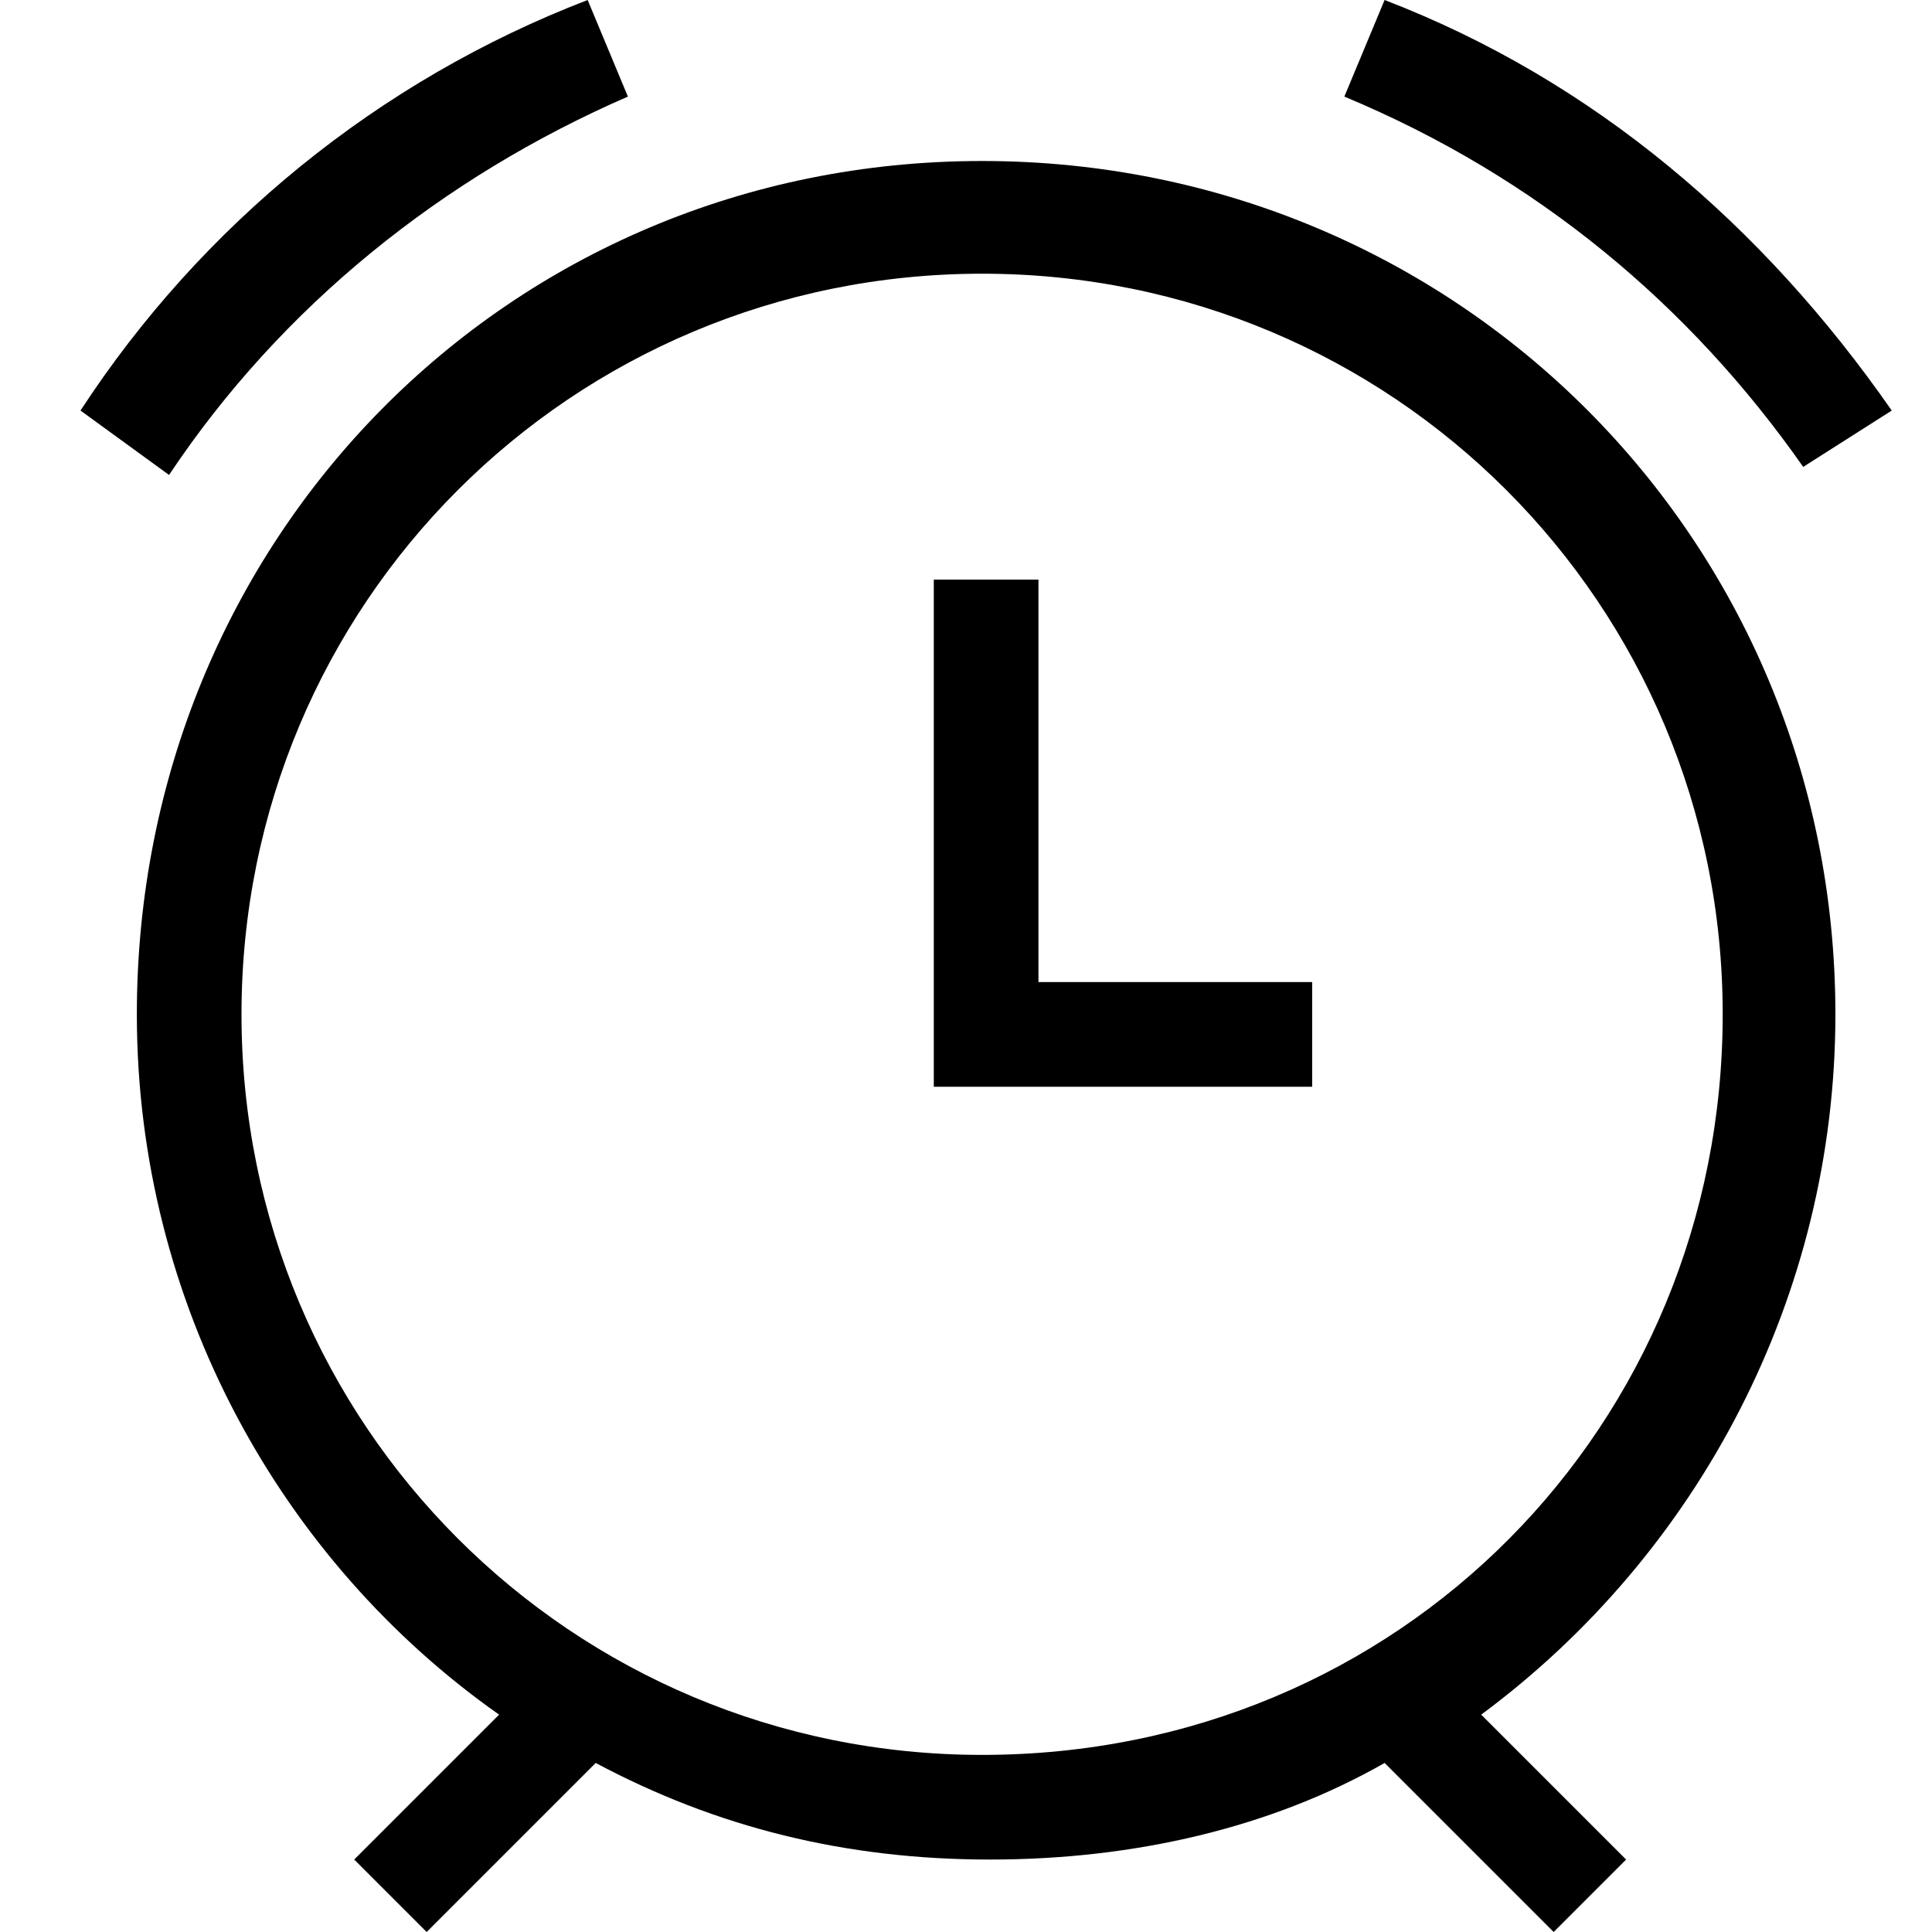
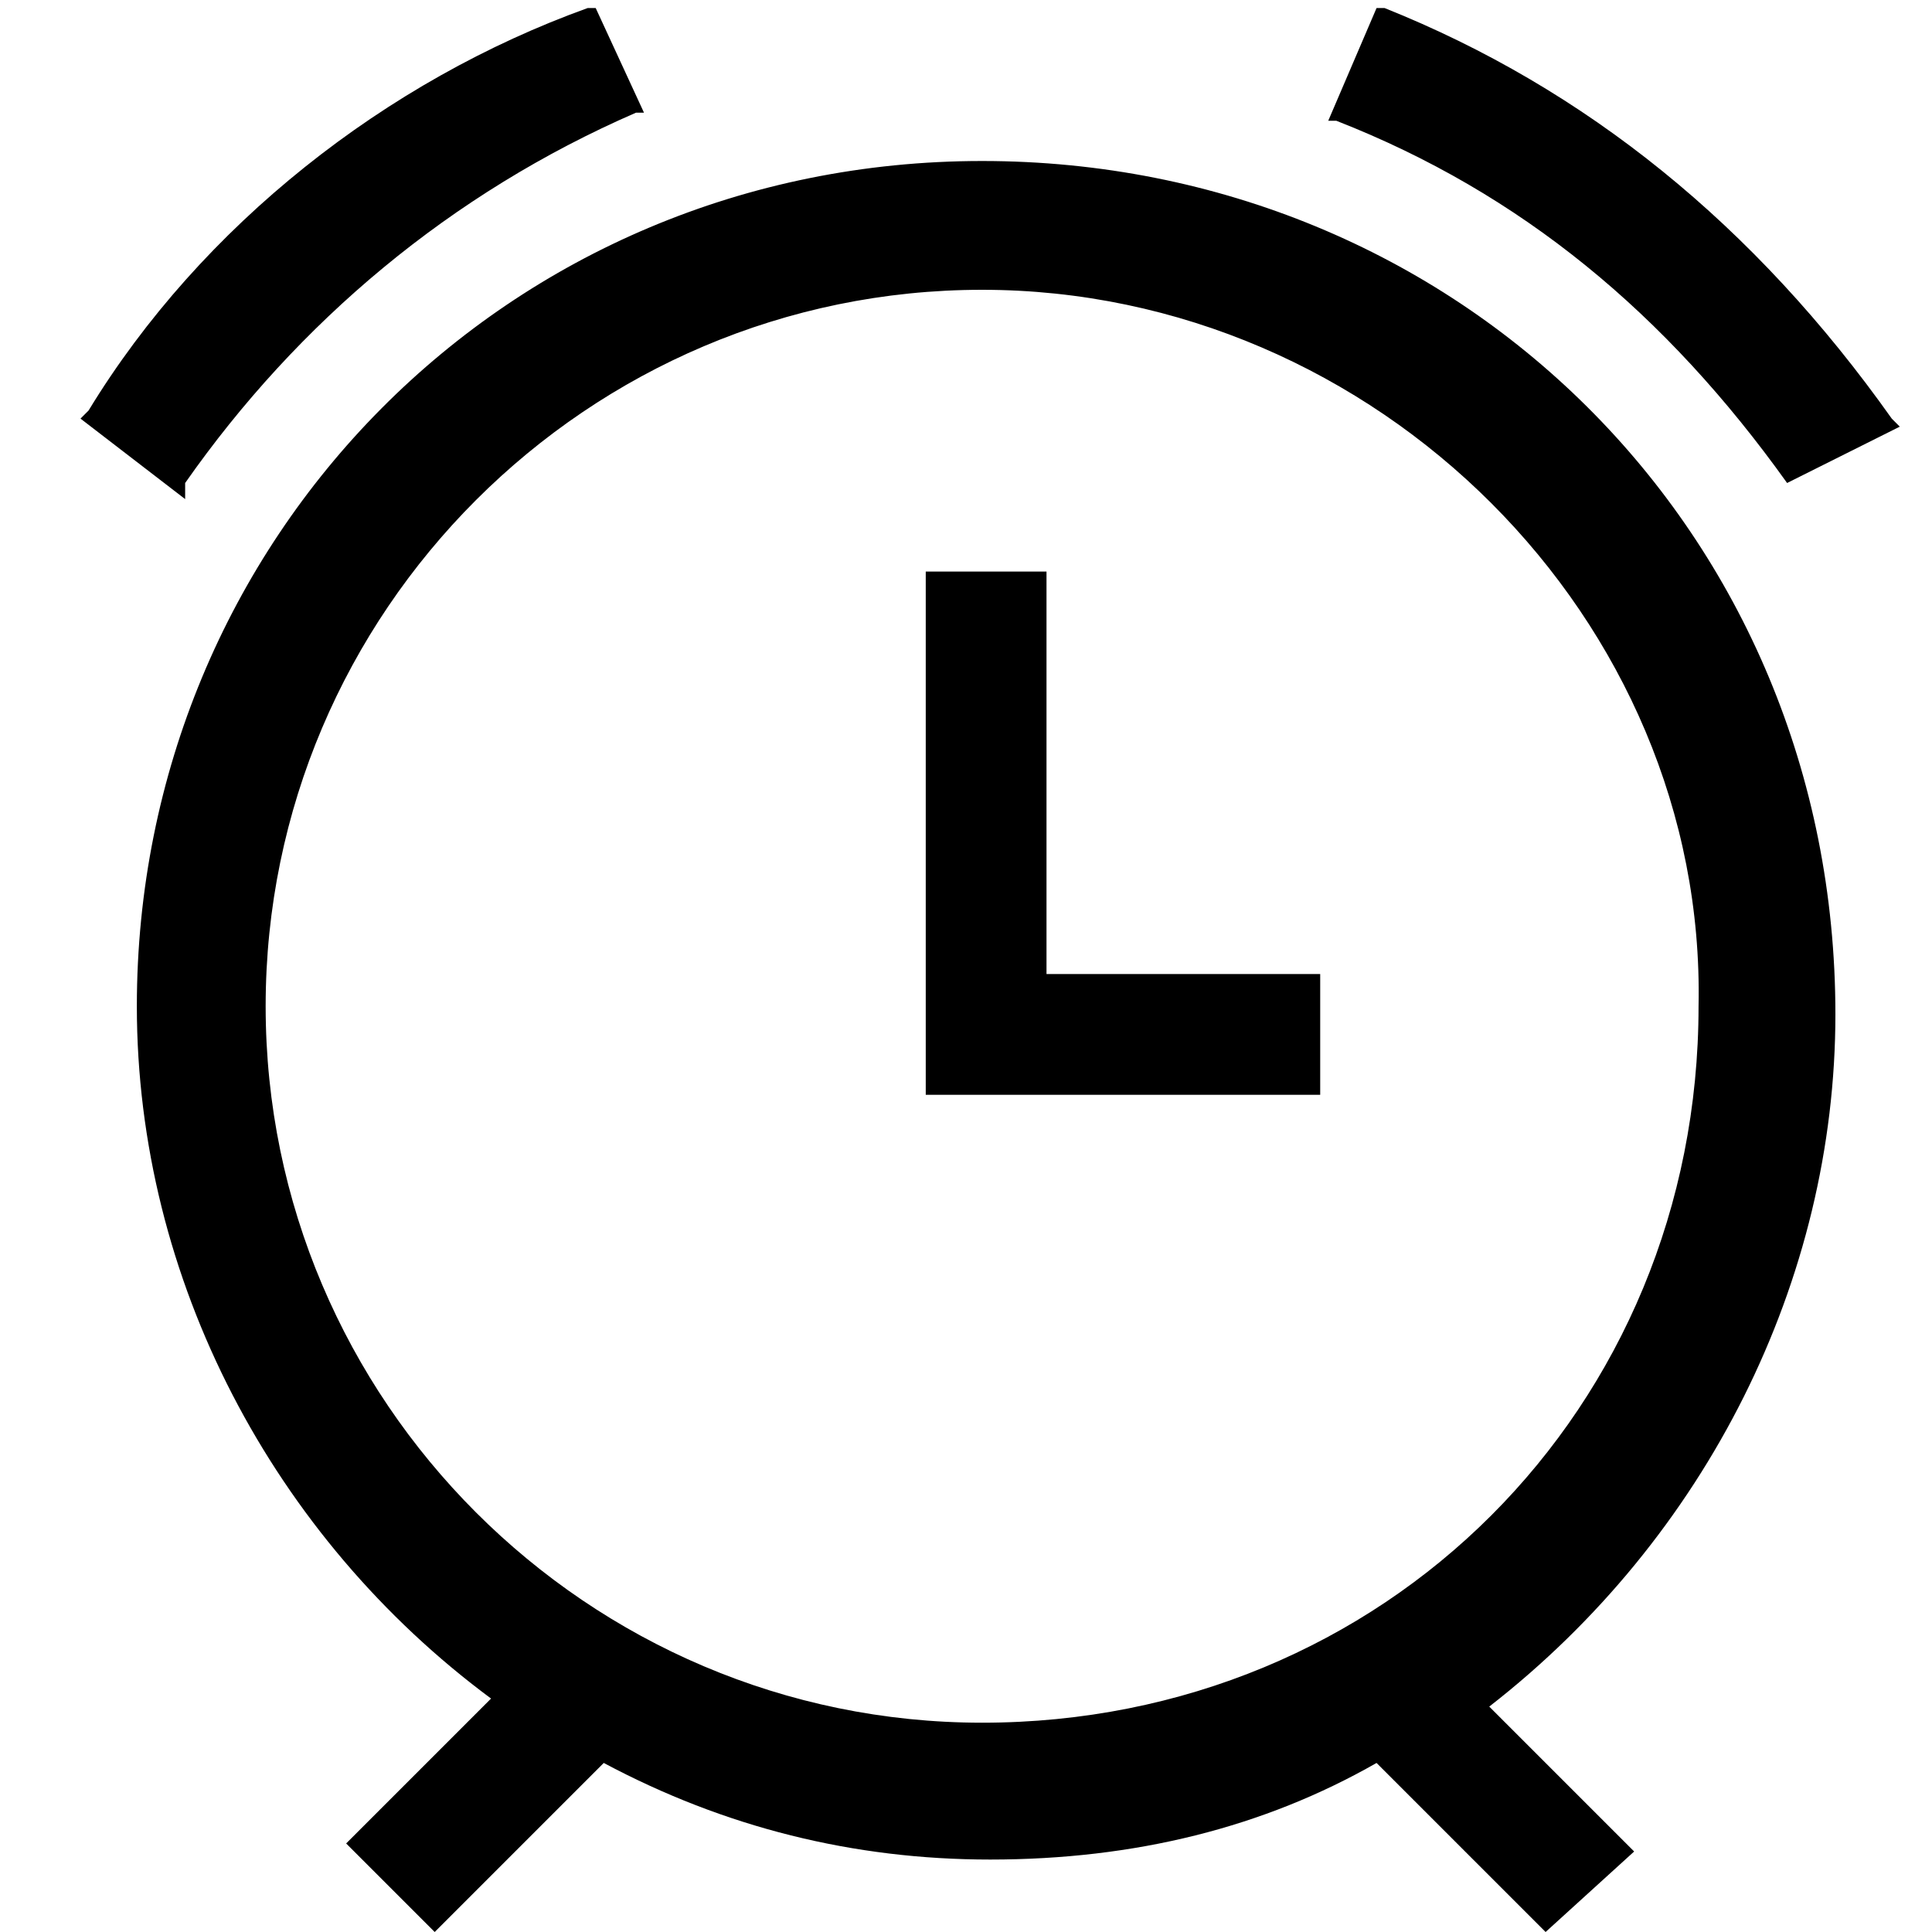
<svg xmlns="http://www.w3.org/2000/svg" version="1.1" id="Layer_1" x="0px" y="0px" viewBox="0 0 24 24" style="enable-background:new 0 0 24 24;" xml:space="preserve">
-   <path d="M22.8,12.6C22.8,6.7,18.1,2,12.2,2S1.7,6.7,1.7,12.6c0,3.6,1.8,6.8,4.5,8.7l-1.8,1.8L5.3,24l2.1-2.1  c1.5,0.8,3.1,1.2,4.9,1.2c1.8,0,3.5-0.4,4.9-1.2l2.1,2.1l0.9-0.9l-1.8-1.8C21.1,19.3,22.8,16.1,22.8,12.6z M12.2,21.8  c-5.1,0-9.2-4.1-9.2-9.2s4.1-9.2,9.2-9.2s9.2,4.1,9.2,9.2S17.4,21.8,12.2,21.8z M16.7,1.2L17.2,0c2.6,1,4.7,2.8,6.3,5.1l-1.1,0.7  C21,3.8,19.1,2.2,16.7,1.2z M2.1,5.9L1,5.1C2.5,2.8,4.7,1,7.3,0l0.5,1.2C5.5,2.2,3.5,3.8,2.1,5.9z M12.9,12.2h3.4v1.3h-4.7V7.2h1.3  V12.2z" />
+   <path d="M2.3,6.2L1,5.2l0.1-0.1C2.5,2.8,4.8,1,7.3,0.1l0.1,0L8,1.4l-0.1,0c-2.3,1-4.2,2.6-5.6,4.6L2.3,6.2z M22.2,6L22.2,6l1.4-0.7  l-0.1-0.1c-1.7-2.4-3.8-4.1-6.3-5.1l-0.1,0l-0.6,1.4l0.1,0C18.9,2.4,20.7,3.9,22.2,6z M13,7.1h-1.5v6.5h4.9v-1.5H13V7.1z M18.5,21.2  l1.8,1.8L19.2,24l-0.1-0.1l-2-2c-1.4,0.8-3,1.2-4.8,1.2c-1.7,0-3.3-0.4-4.8-1.2L5.4,24l-1.1-1.1l1.8-1.8c-2.7-2-4.4-5.2-4.4-8.6  C1.7,6.7,6.3,2,12.2,2c5.9,0,10.6,4.6,10.6,10.6C22.8,15.9,21.2,19.1,18.5,21.2z M12.2,3.6c-4.9,0-8.9,4-8.9,8.9s4,8.9,8.9,8.9  c5,0,8.9-3.9,8.9-8.9C21.2,7.7,17.1,3.6,12.2,3.6z" />
</svg>
